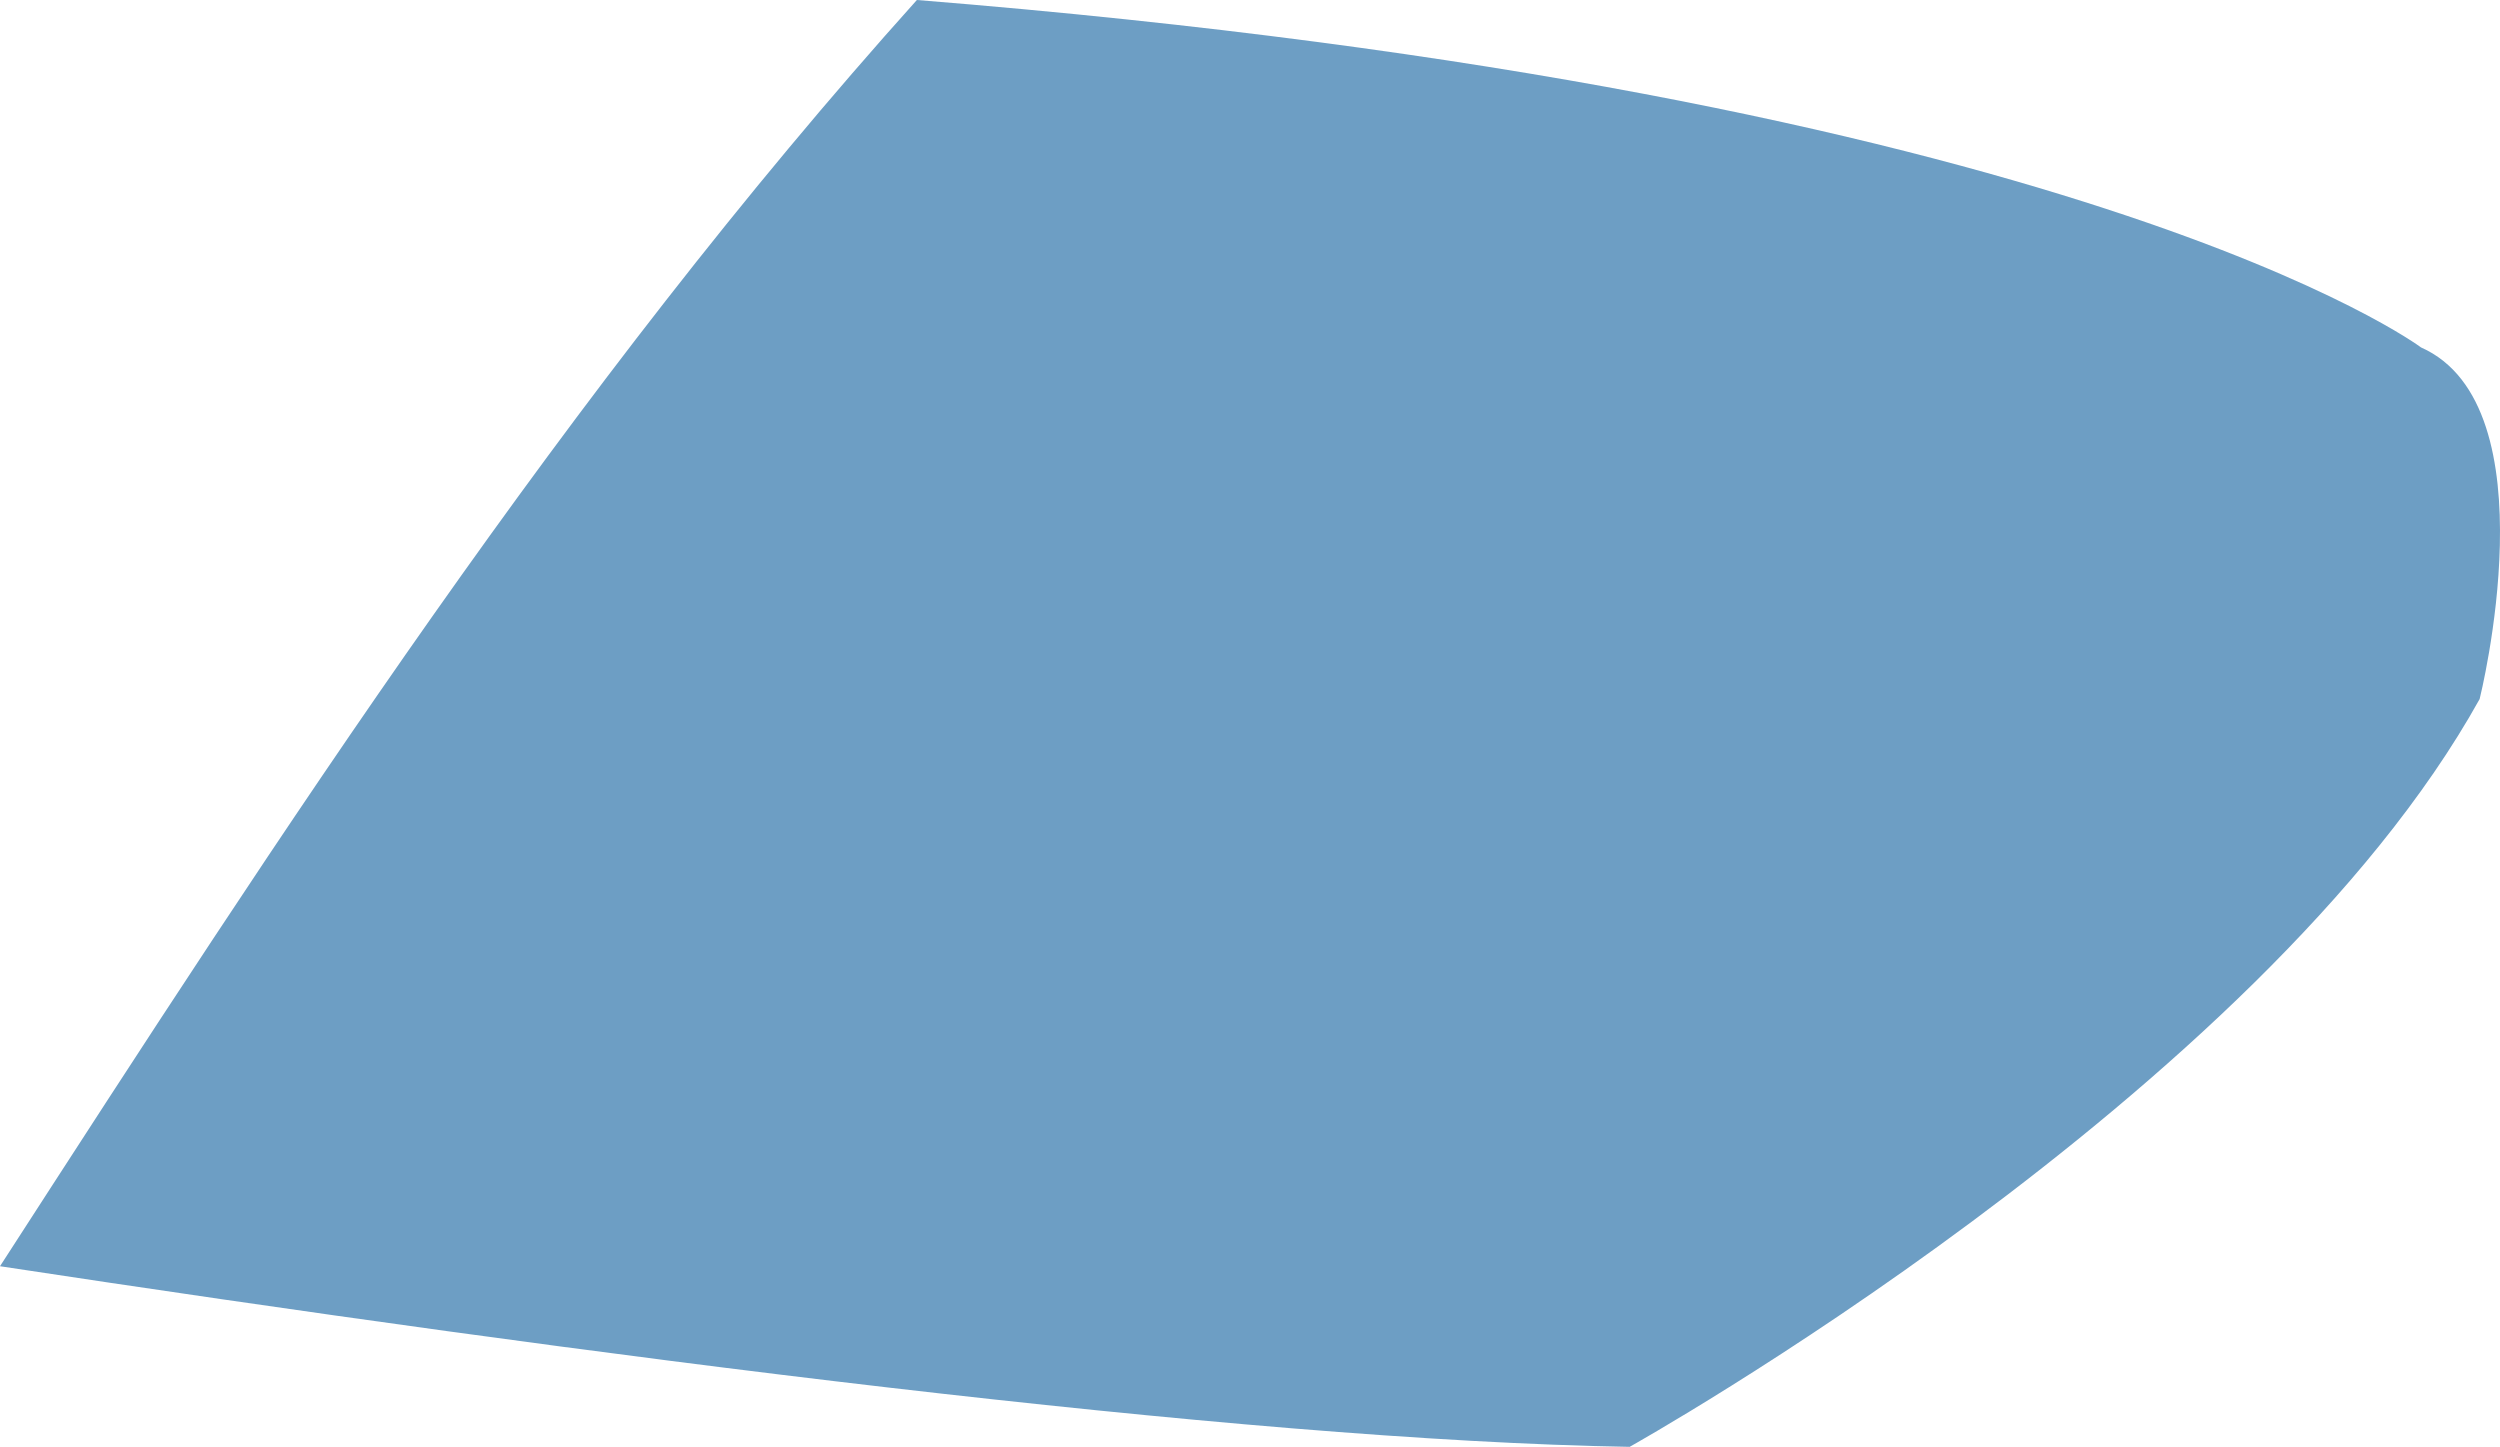
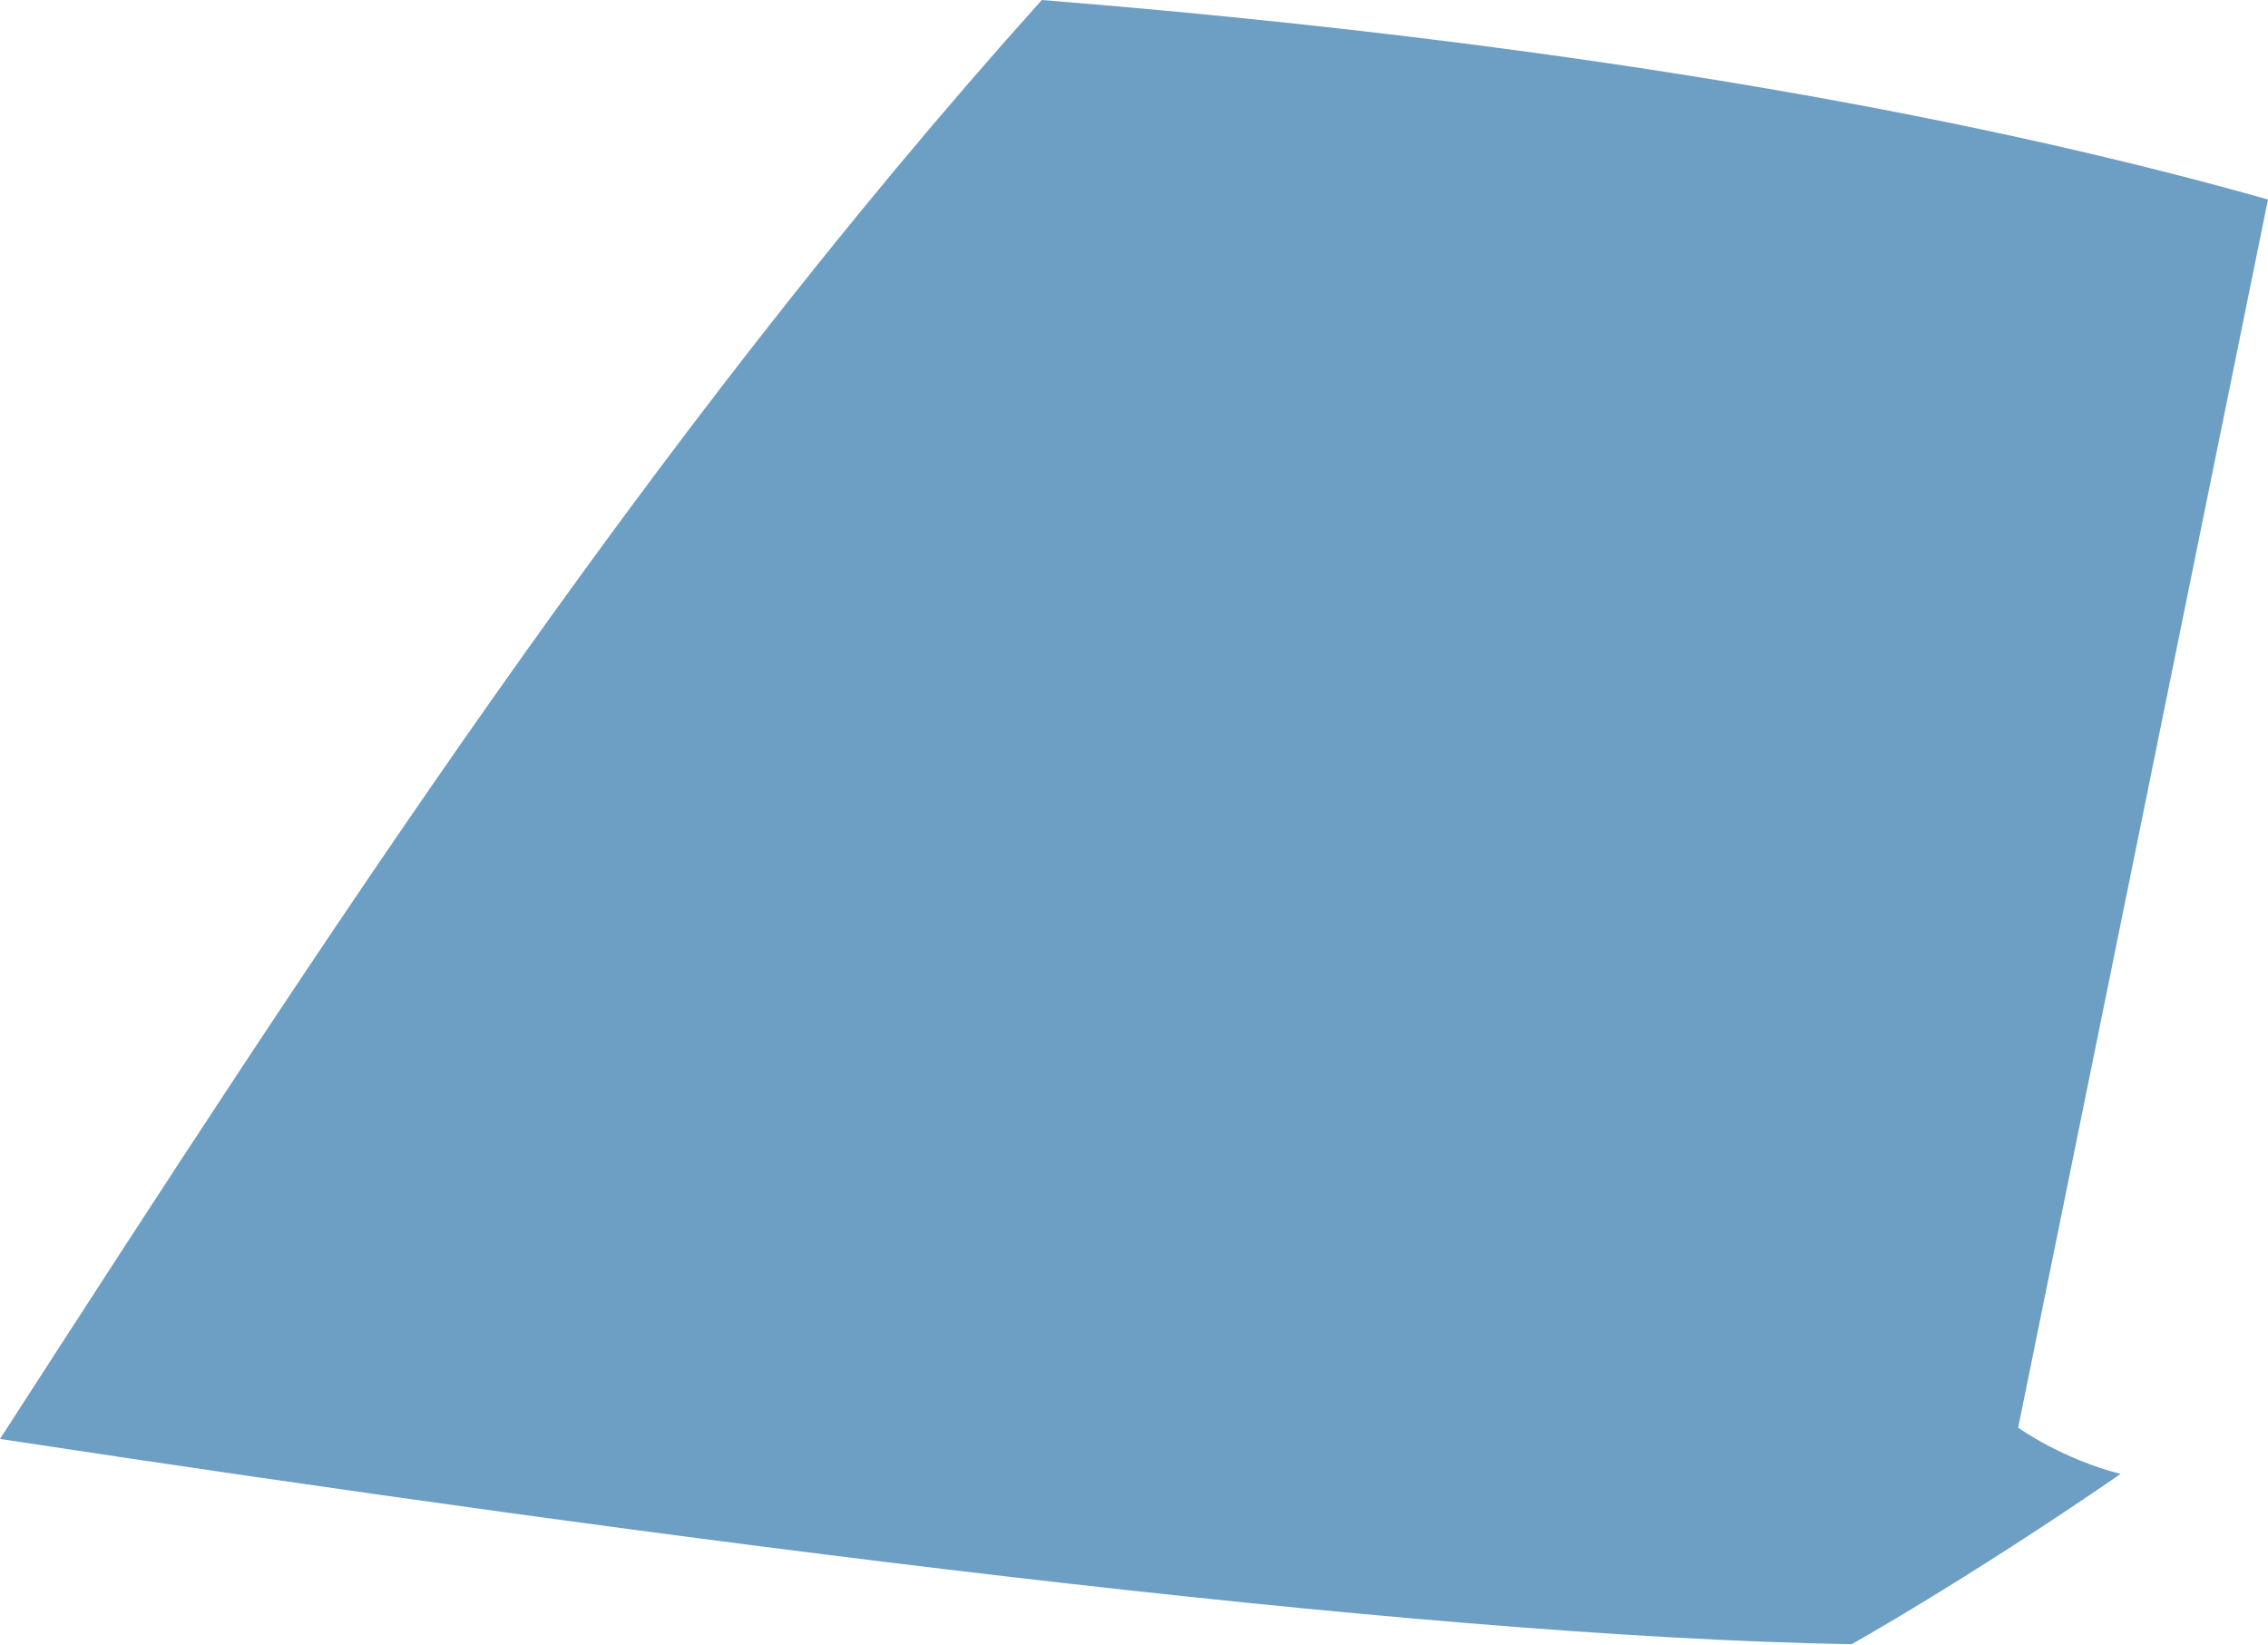
- <svg xmlns="http://www.w3.org/2000/svg" version="1.1" baseProfile="basic" id="Слой_1" x="0px" y="0px" width="111.615px" height="64.596px" viewBox="0 0 111.615 64.596" xml:space="preserve">
-   <path fill="#6D9EC4" d="M108.089,15.511c0,0-15.117-11.328-67.154-15.511C25.316,17.393,12.631,36.979,0,56.532  c26.222,3.986,55.256,7.764,72.756,8.064c0,0,28.133-15.713,37.95-33.387C110.706,31.209,113.985,18.128,108.089,15.511z" />
+ <svg xmlns="http://www.w3.org/2000/svg" version="1.1" baseProfile="basic" id="Слой_1" x="0px" y="0px" width="89.116px" height="64.596px" viewBox="0 0 89.116 64.596" xml:space="preserve">
+   <path fill="#6D9EC4" d="M79.299,56.088l9.816-48.25C78.661,4.881,63.18,1.788,40.935,0C25.316,17.393,12.631,36.979,0,56.532  c26.222,3.986,55.256,7.764,72.756,8.064c0,0,4.522-2.528,10.567-6.689C80.991,57.31,79.299,56.088,79.299,56.088z" />
</svg>
